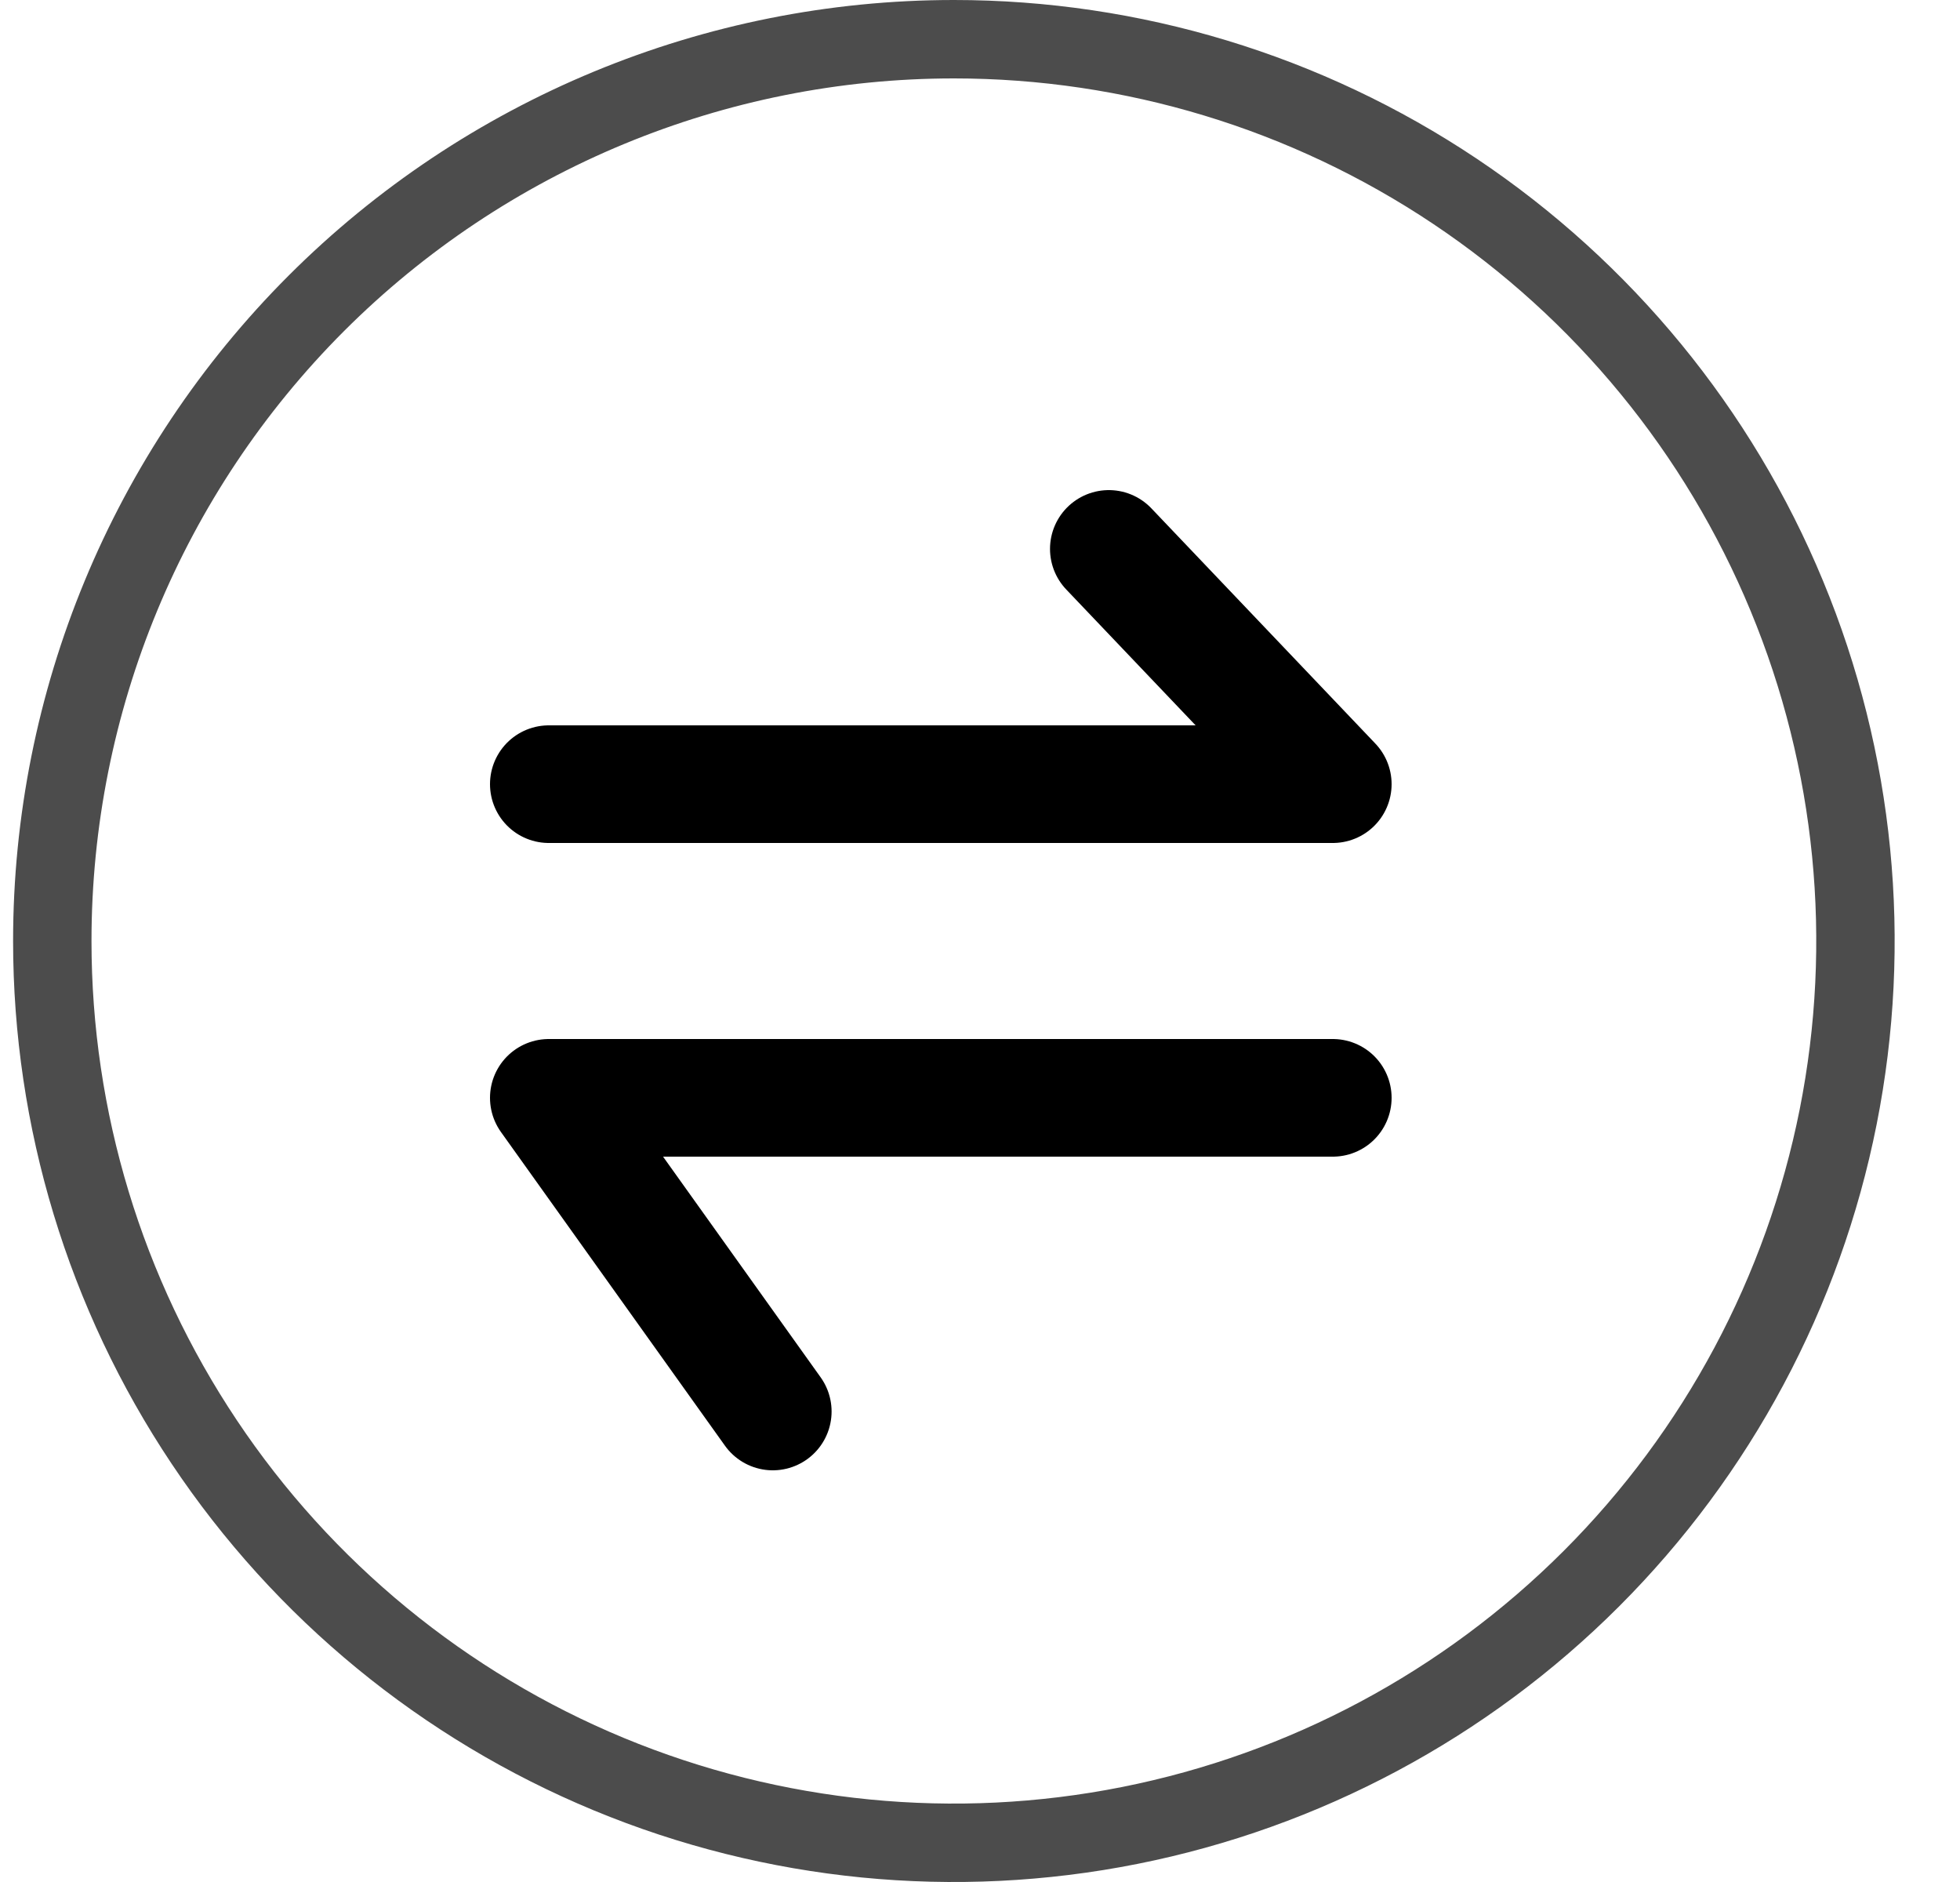
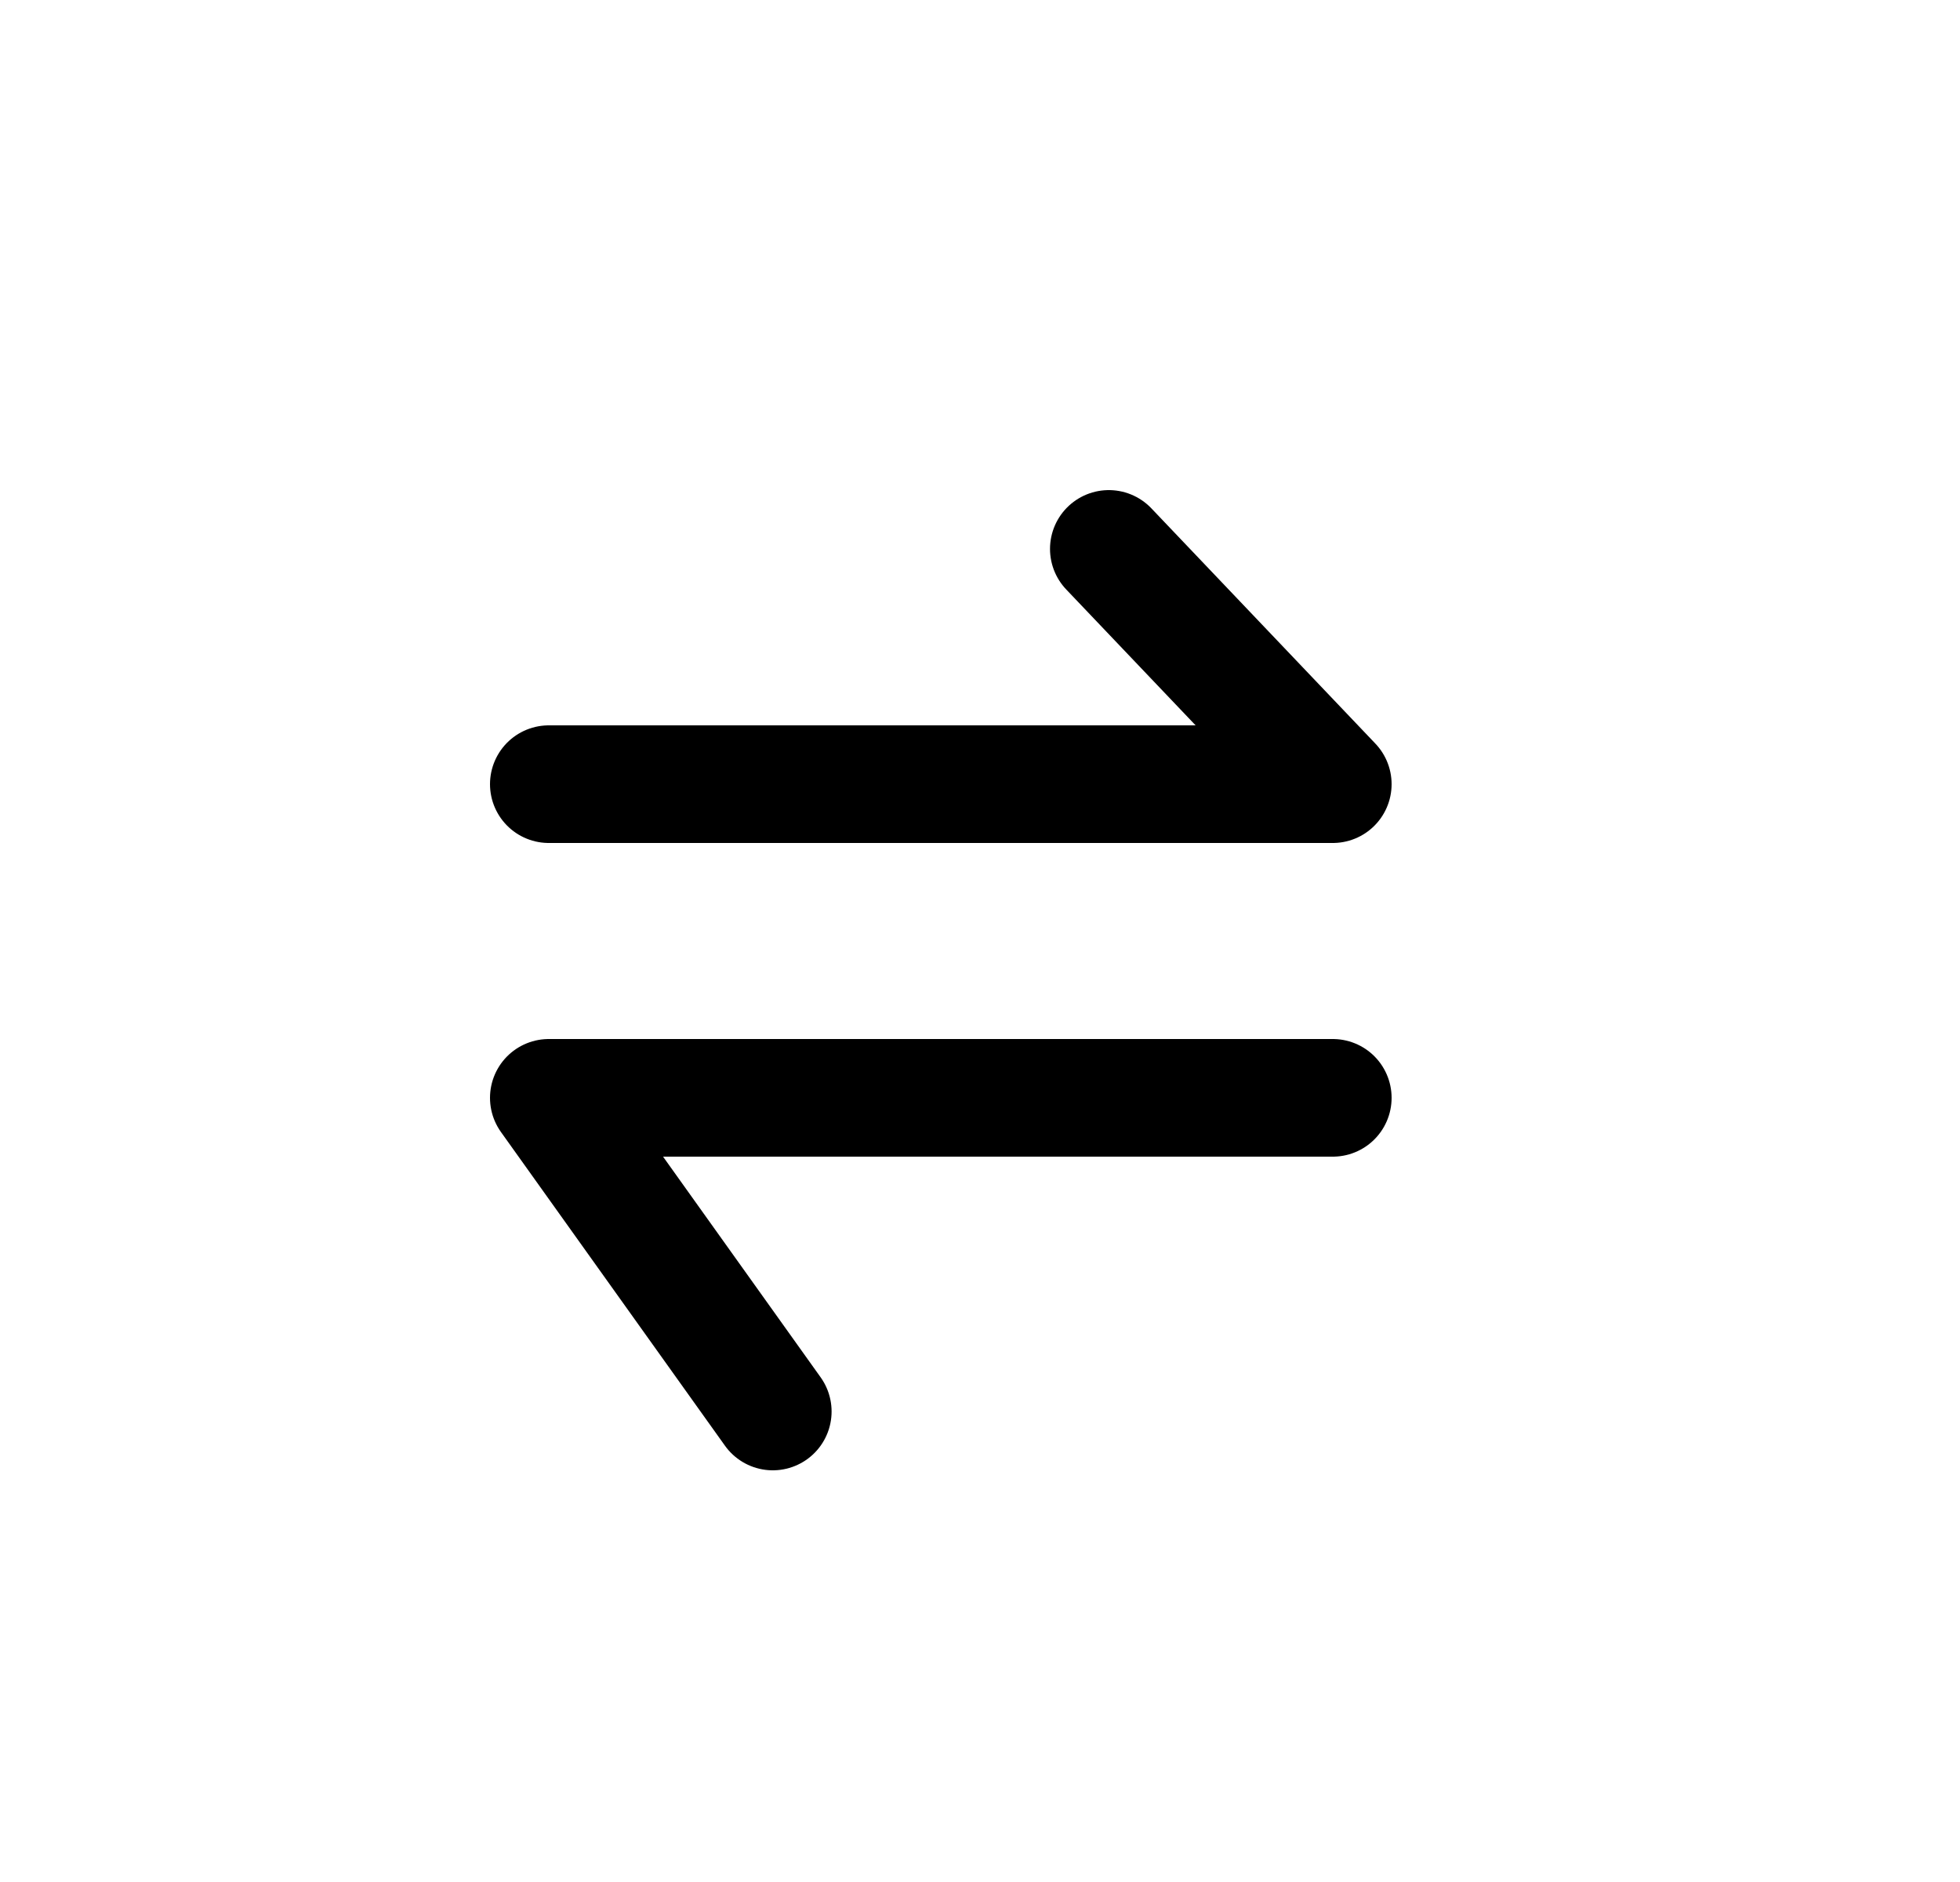
<svg xmlns="http://www.w3.org/2000/svg" width="100%" height="100%" viewBox="0 0 25 24" fill="none">
-   <path opacity="0.7" d="M4.035 3.868C6.192 1.712 9.117 0.5 12.167 0.5C14.441 0.5 16.665 1.174 18.556 2.438C20.447 3.702 21.921 5.498 22.791 7.599C23.662 9.7 23.889 12.013 23.446 14.243C23.002 16.474 21.907 18.523 20.298 20.132C18.69 21.74 16.641 22.835 14.41 23.279C12.179 23.723 9.867 23.495 7.766 22.625C5.664 21.754 3.868 20.28 2.605 18.389C1.341 16.498 0.667 14.274 0.667 12C0.667 8.95 1.878 6.025 4.035 3.868Z" stroke="currentColor" />
  <path d="M7 10H17L14.143 7" stroke="currentColor" stroke-width="1.5" stroke-linecap="round" stroke-linejoin="round" />
  <path d="M17 14H7L9.857 18" stroke="currentColor" stroke-width="1.5" stroke-linecap="round" stroke-linejoin="round" />
</svg>
